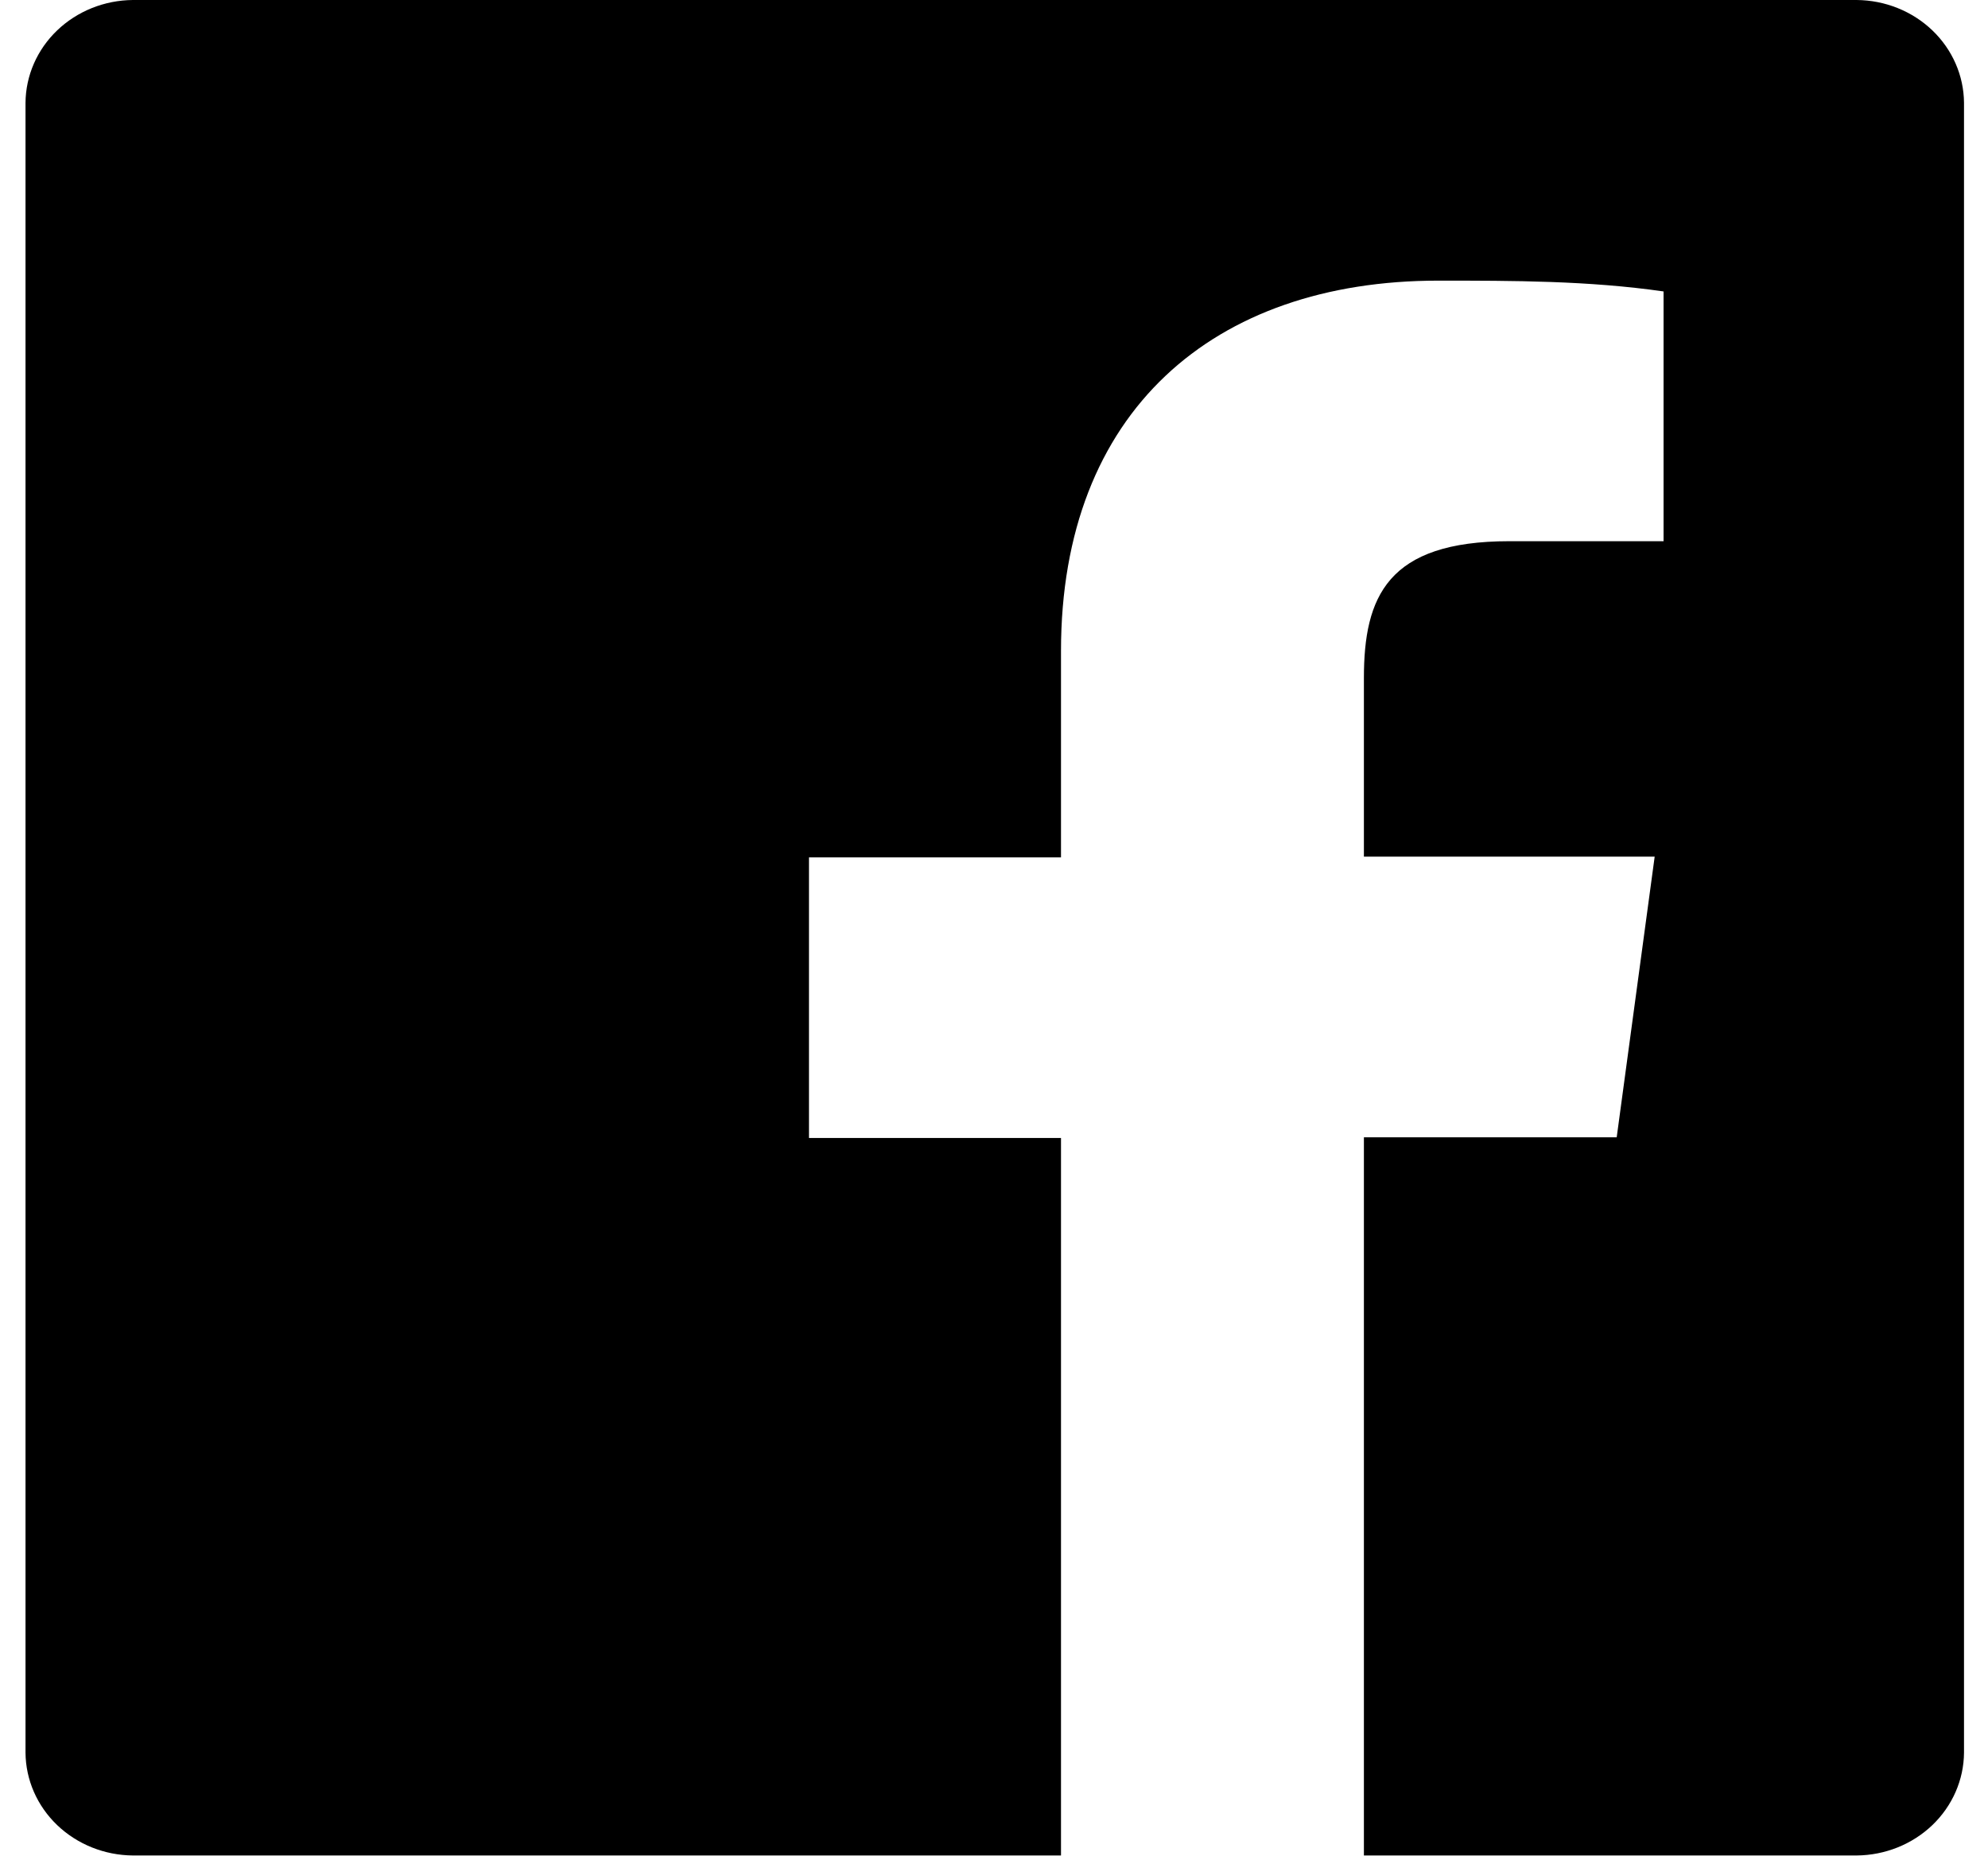
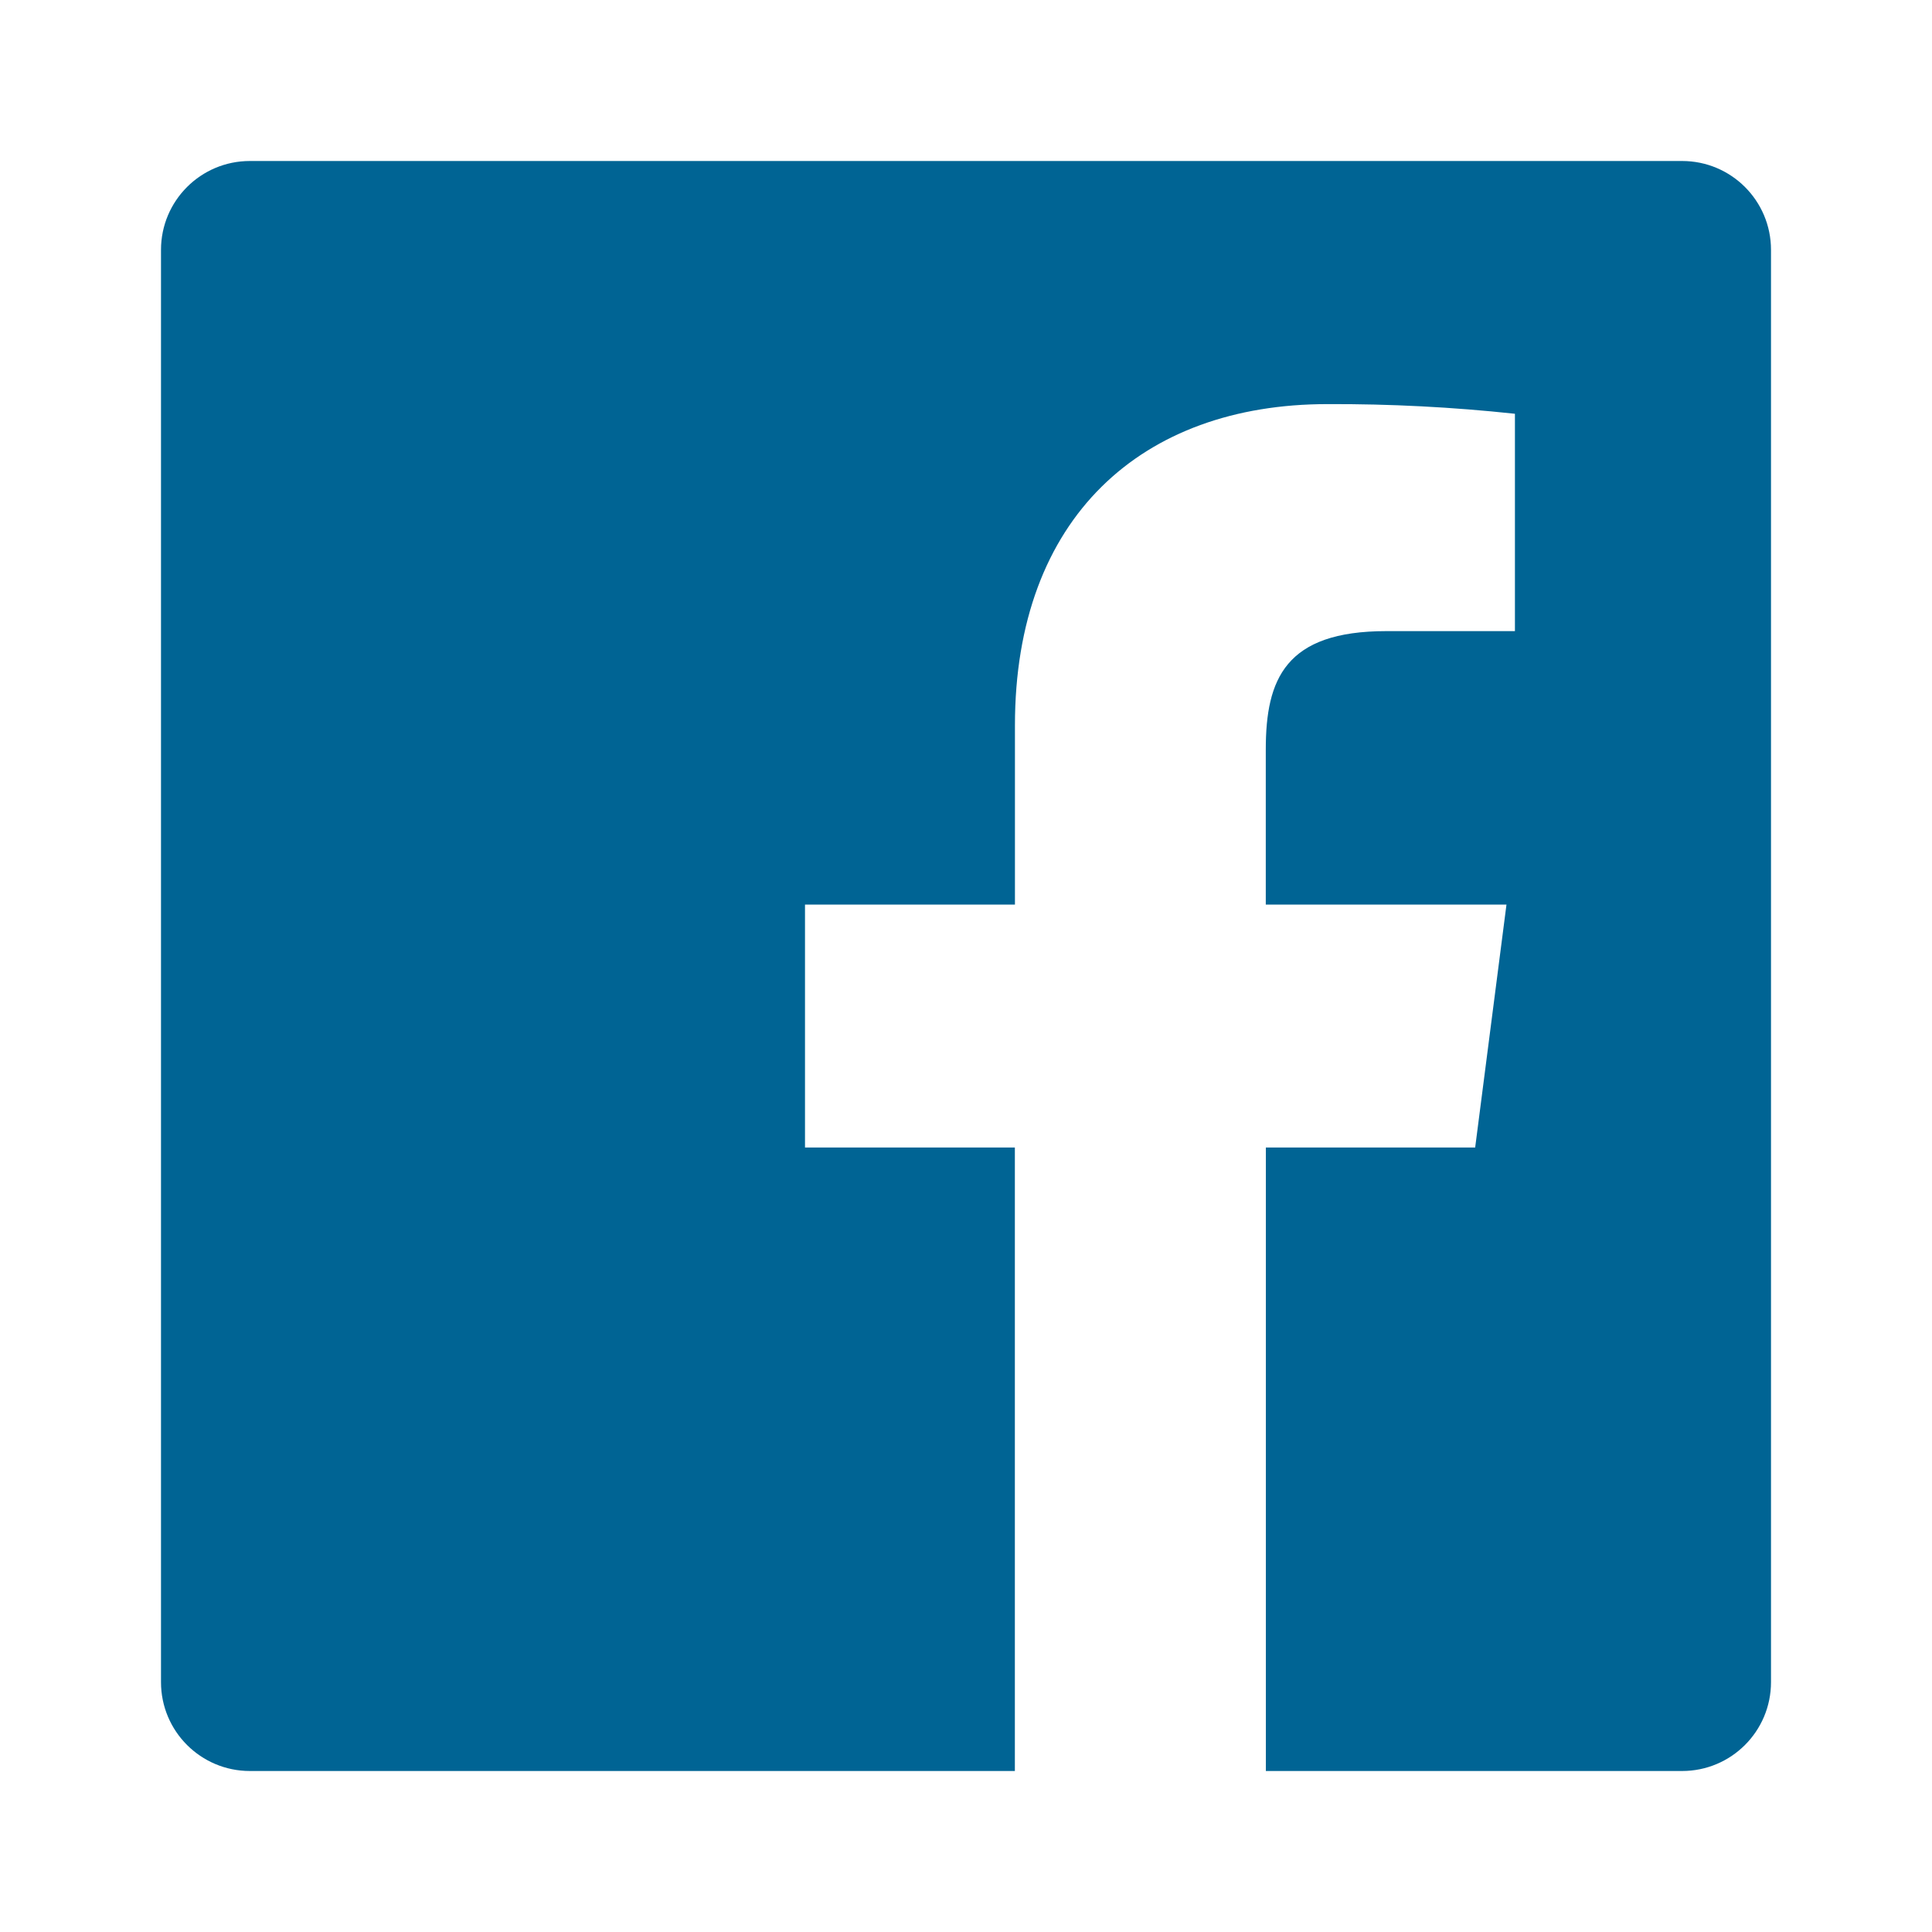
- <svg xmlns="http://www.w3.org/2000/svg" width="30" height="28" viewBox="0 0 30 28" fill="none">
-   <path d="M28.017 0H2.006C1.577 0.003 1.166 0.168 0.863 0.458C0.56 0.748 0.388 1.141 0.385 1.552V26.448C0.388 26.859 0.56 27.252 0.863 27.542C1.166 27.832 1.577 27.997 2.006 28H16.011V17.173H12.208V12.938H16.011V9.823C16.011 6.207 18.315 4.235 21.703 4.235C22.837 4.235 23.97 4.235 25.104 4.398V8.167H22.776C20.935 8.167 20.582 9.007 20.582 10.232V12.927H24.97L24.397 17.162H20.582V28H28.017C28.446 27.997 28.857 27.832 29.16 27.542C29.463 27.252 29.635 26.859 29.638 26.448V1.552C29.635 1.141 29.463 0.748 29.16 0.458C28.857 0.168 28.446 0.003 28.017 0Z" fill="black" />
+ <svg xmlns="http://www.w3.org/2000/svg" width="24" height="24" viewBox="0 0 24 24">
+   <path fill="#006494" fill-rule="evenodd" d="M15.725 22v-7.745h2.6l.389-3.018h-2.99V9.31c0-.874.243-1.47 1.497-1.47h1.598v-2.7a21 21 0 0 0-2.33-.12c-2.304 0-3.881 1.407-3.881 3.99v2.227H10v3.018h2.607V22H3.104C2.494 22 2 21.506 2 20.896V3.104C2 2.494 2.494 2 3.104 2h17.792C21.506 2 22 2.494 22 3.104v17.792c0 .61-.494 1.104-1.104 1.104z" />
</svg>
